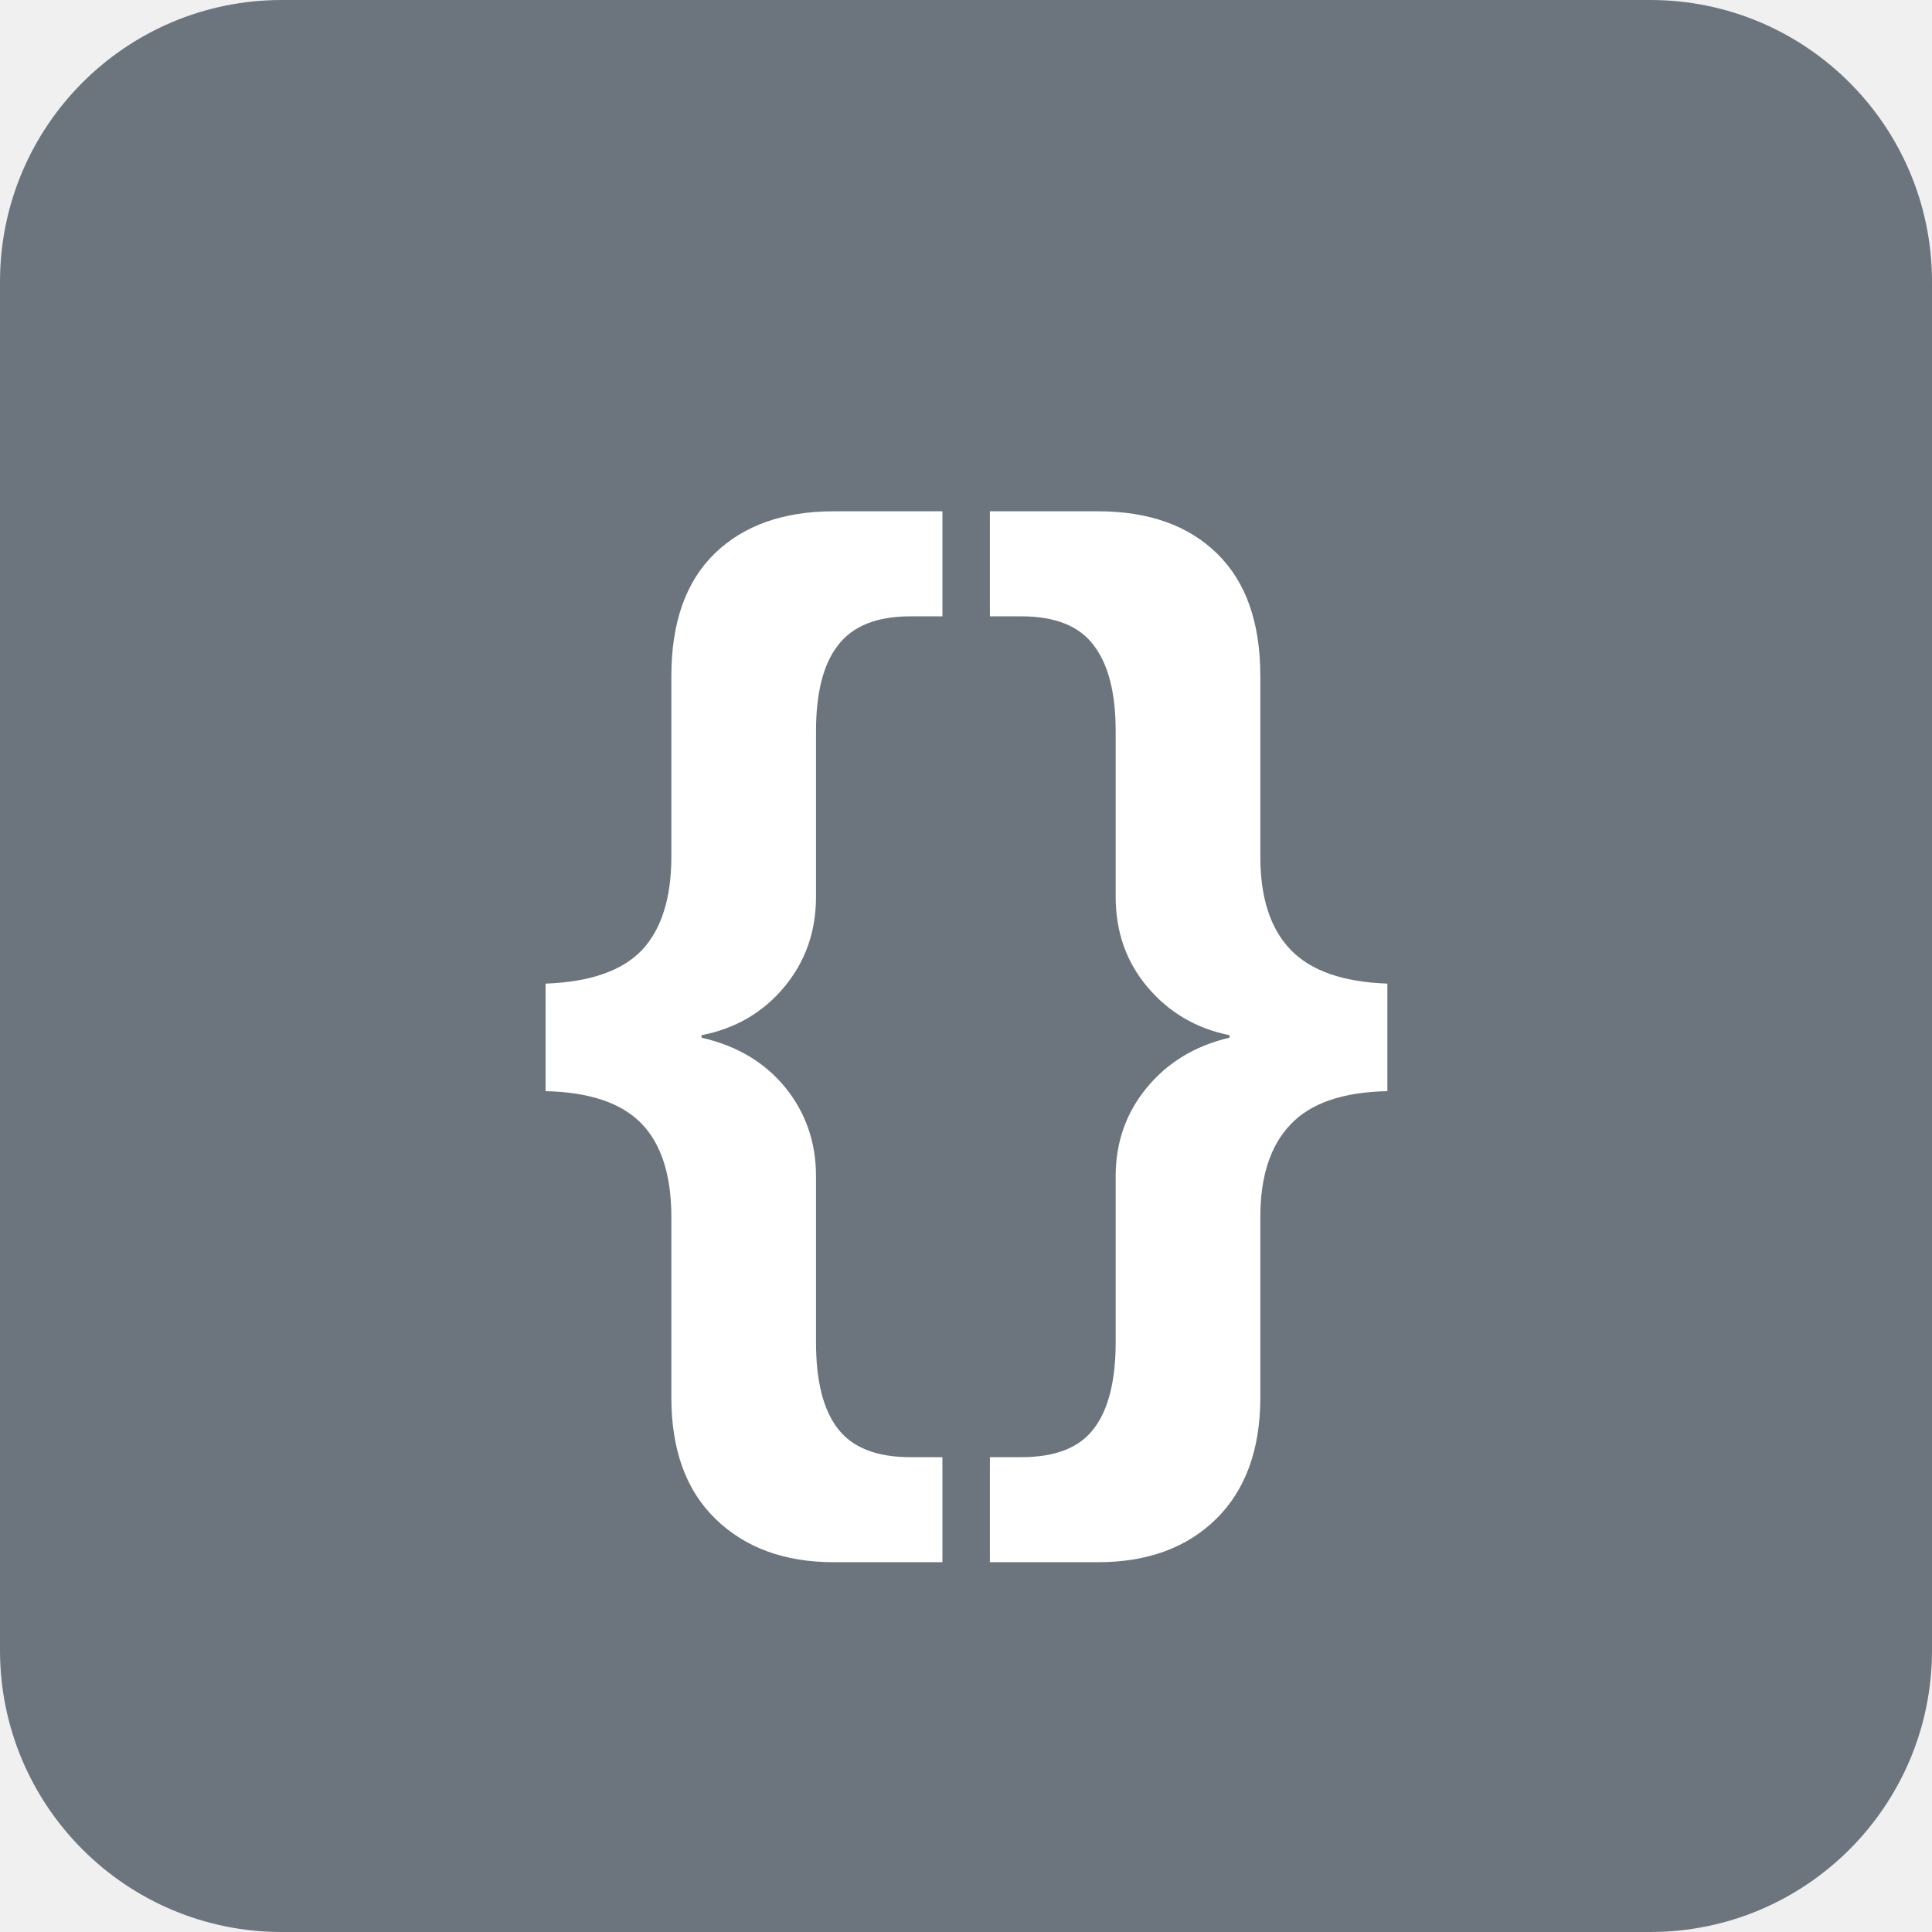
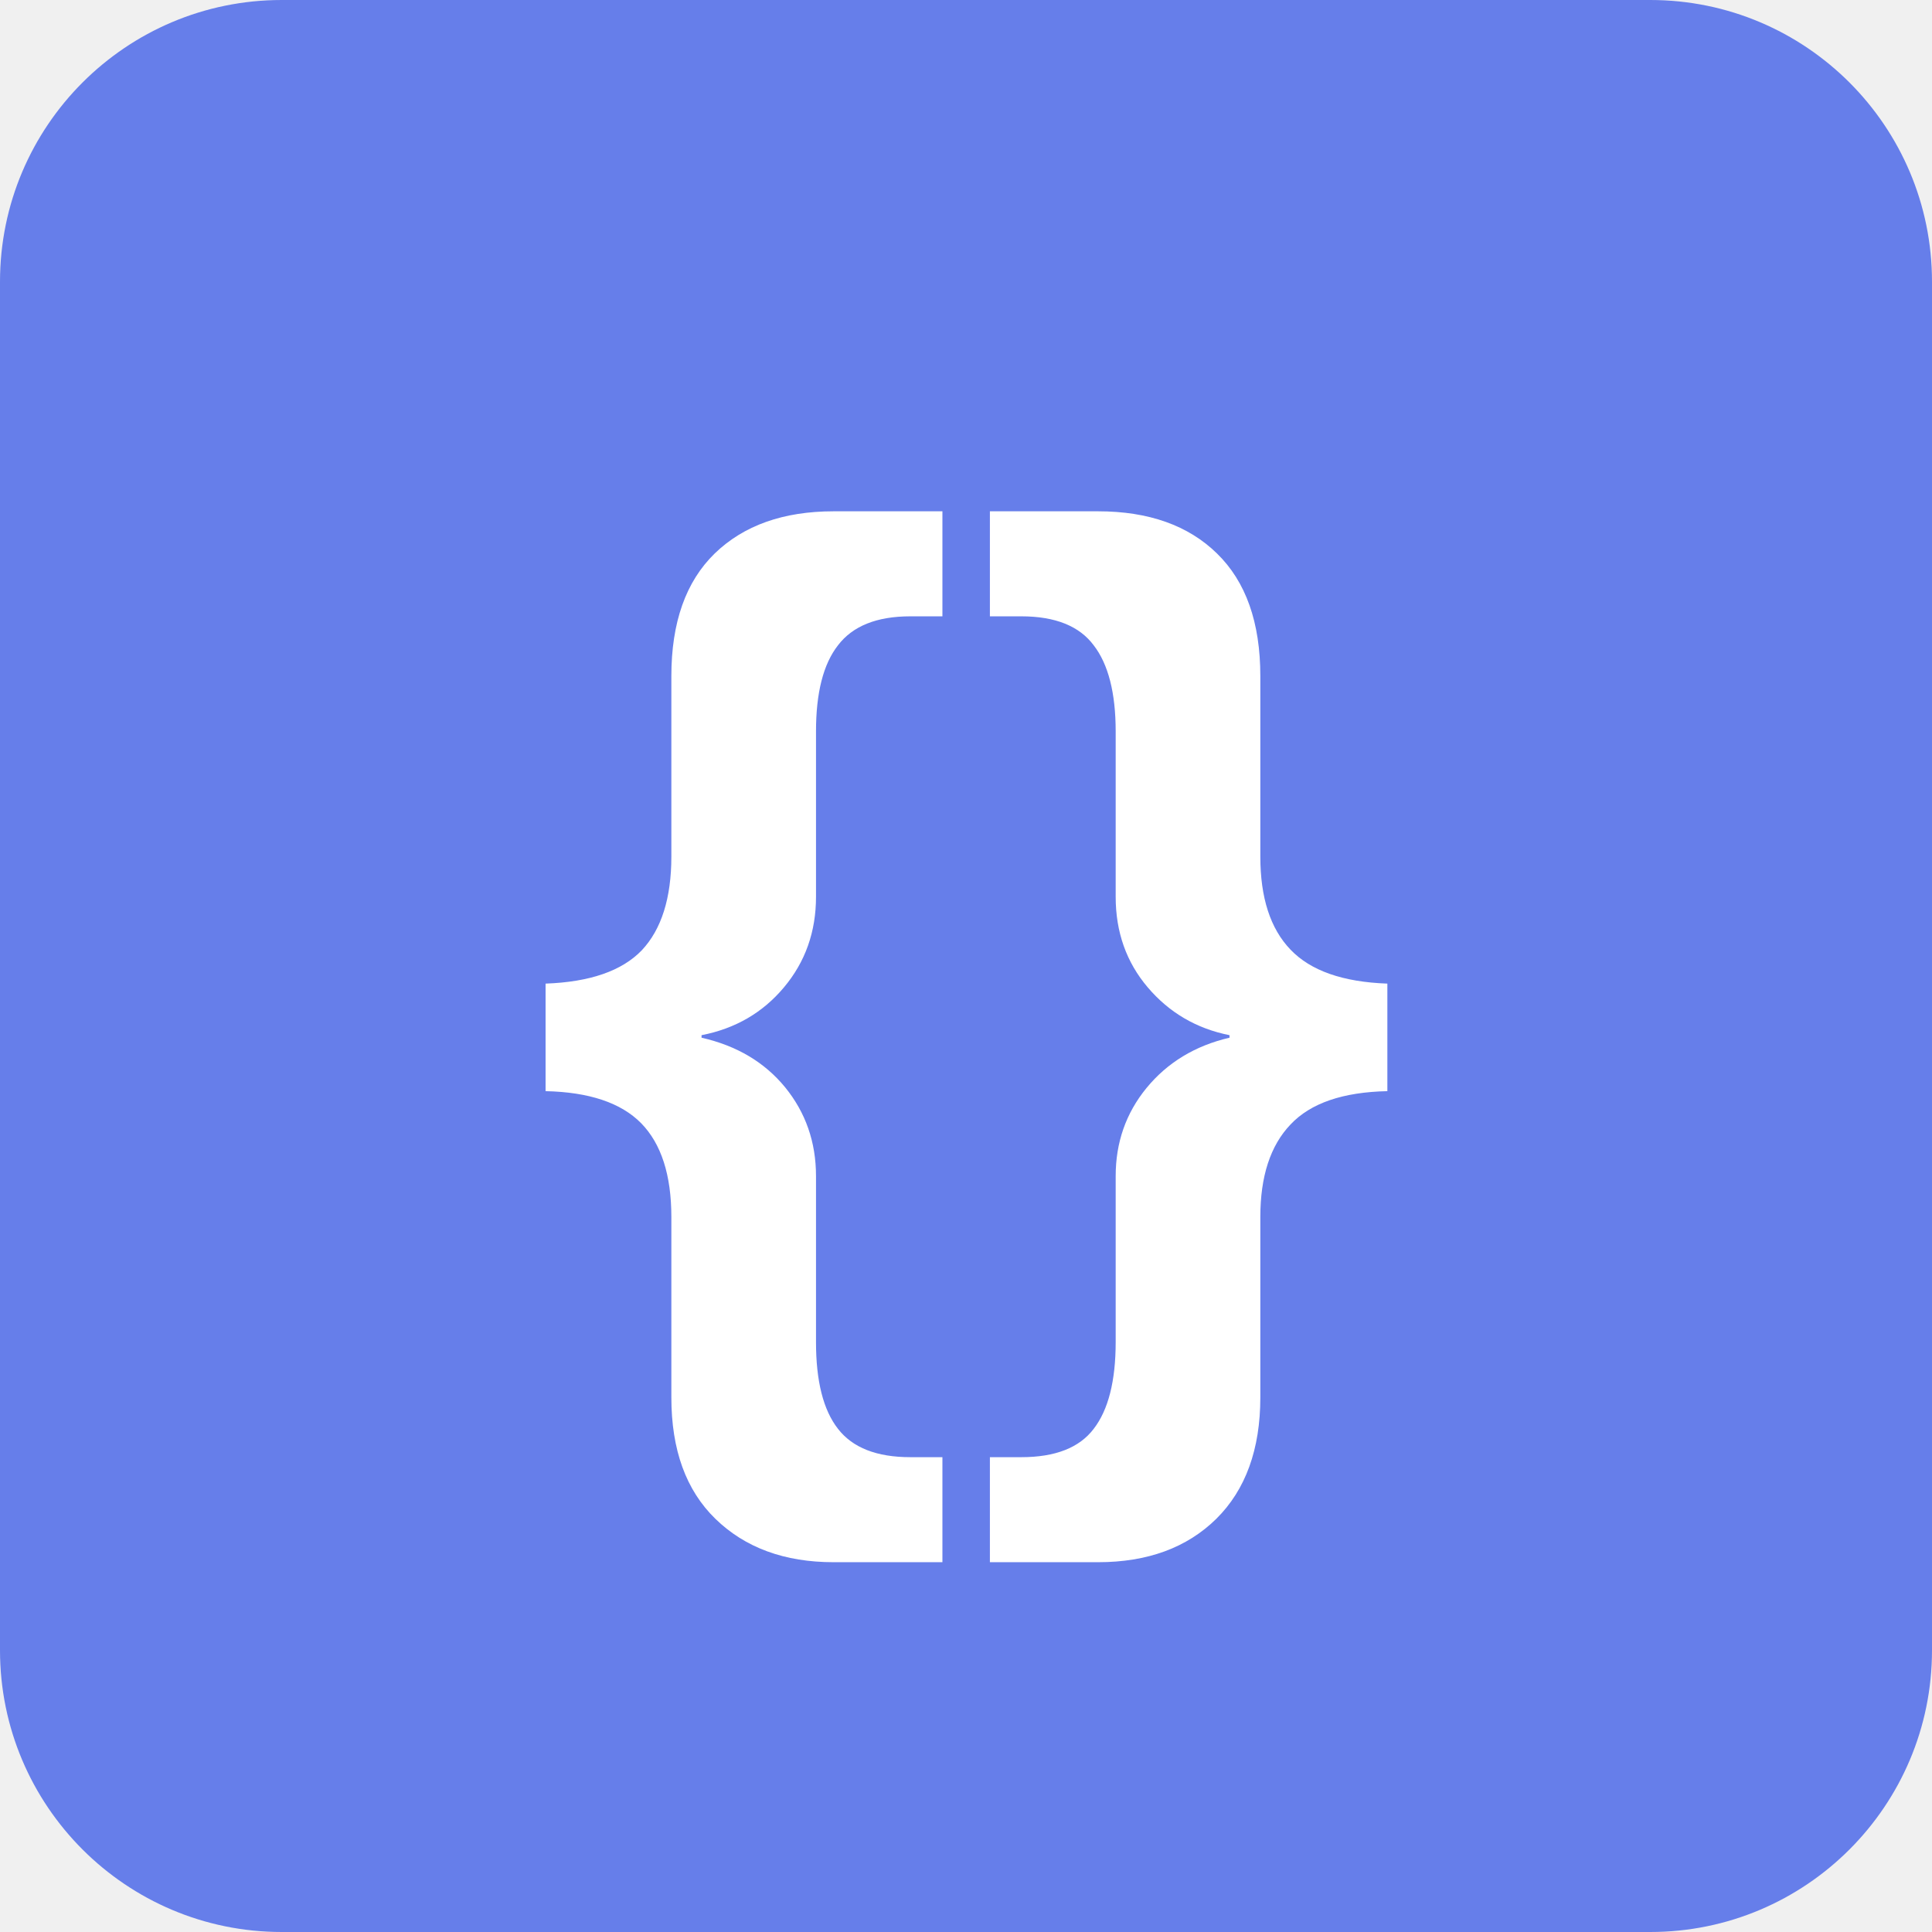
- <svg xmlns="http://www.w3.org/2000/svg" width="48" height="48">
-   <rect width="48" height="48" rx="7" fill="#6c757d" />
+ <svg xmlns="http://www.w3.org/2000/svg" width="48" height="48" viewBox="0 0 48 48">
+   <rect width="48" height="48" rx="7" fill="#667eea" />
  <text x="24" y="33" font-family="Arial, sans-serif" font-size="28" font-weight="bold" fill="white" text-anchor="middle">{}</text>
</svg>
